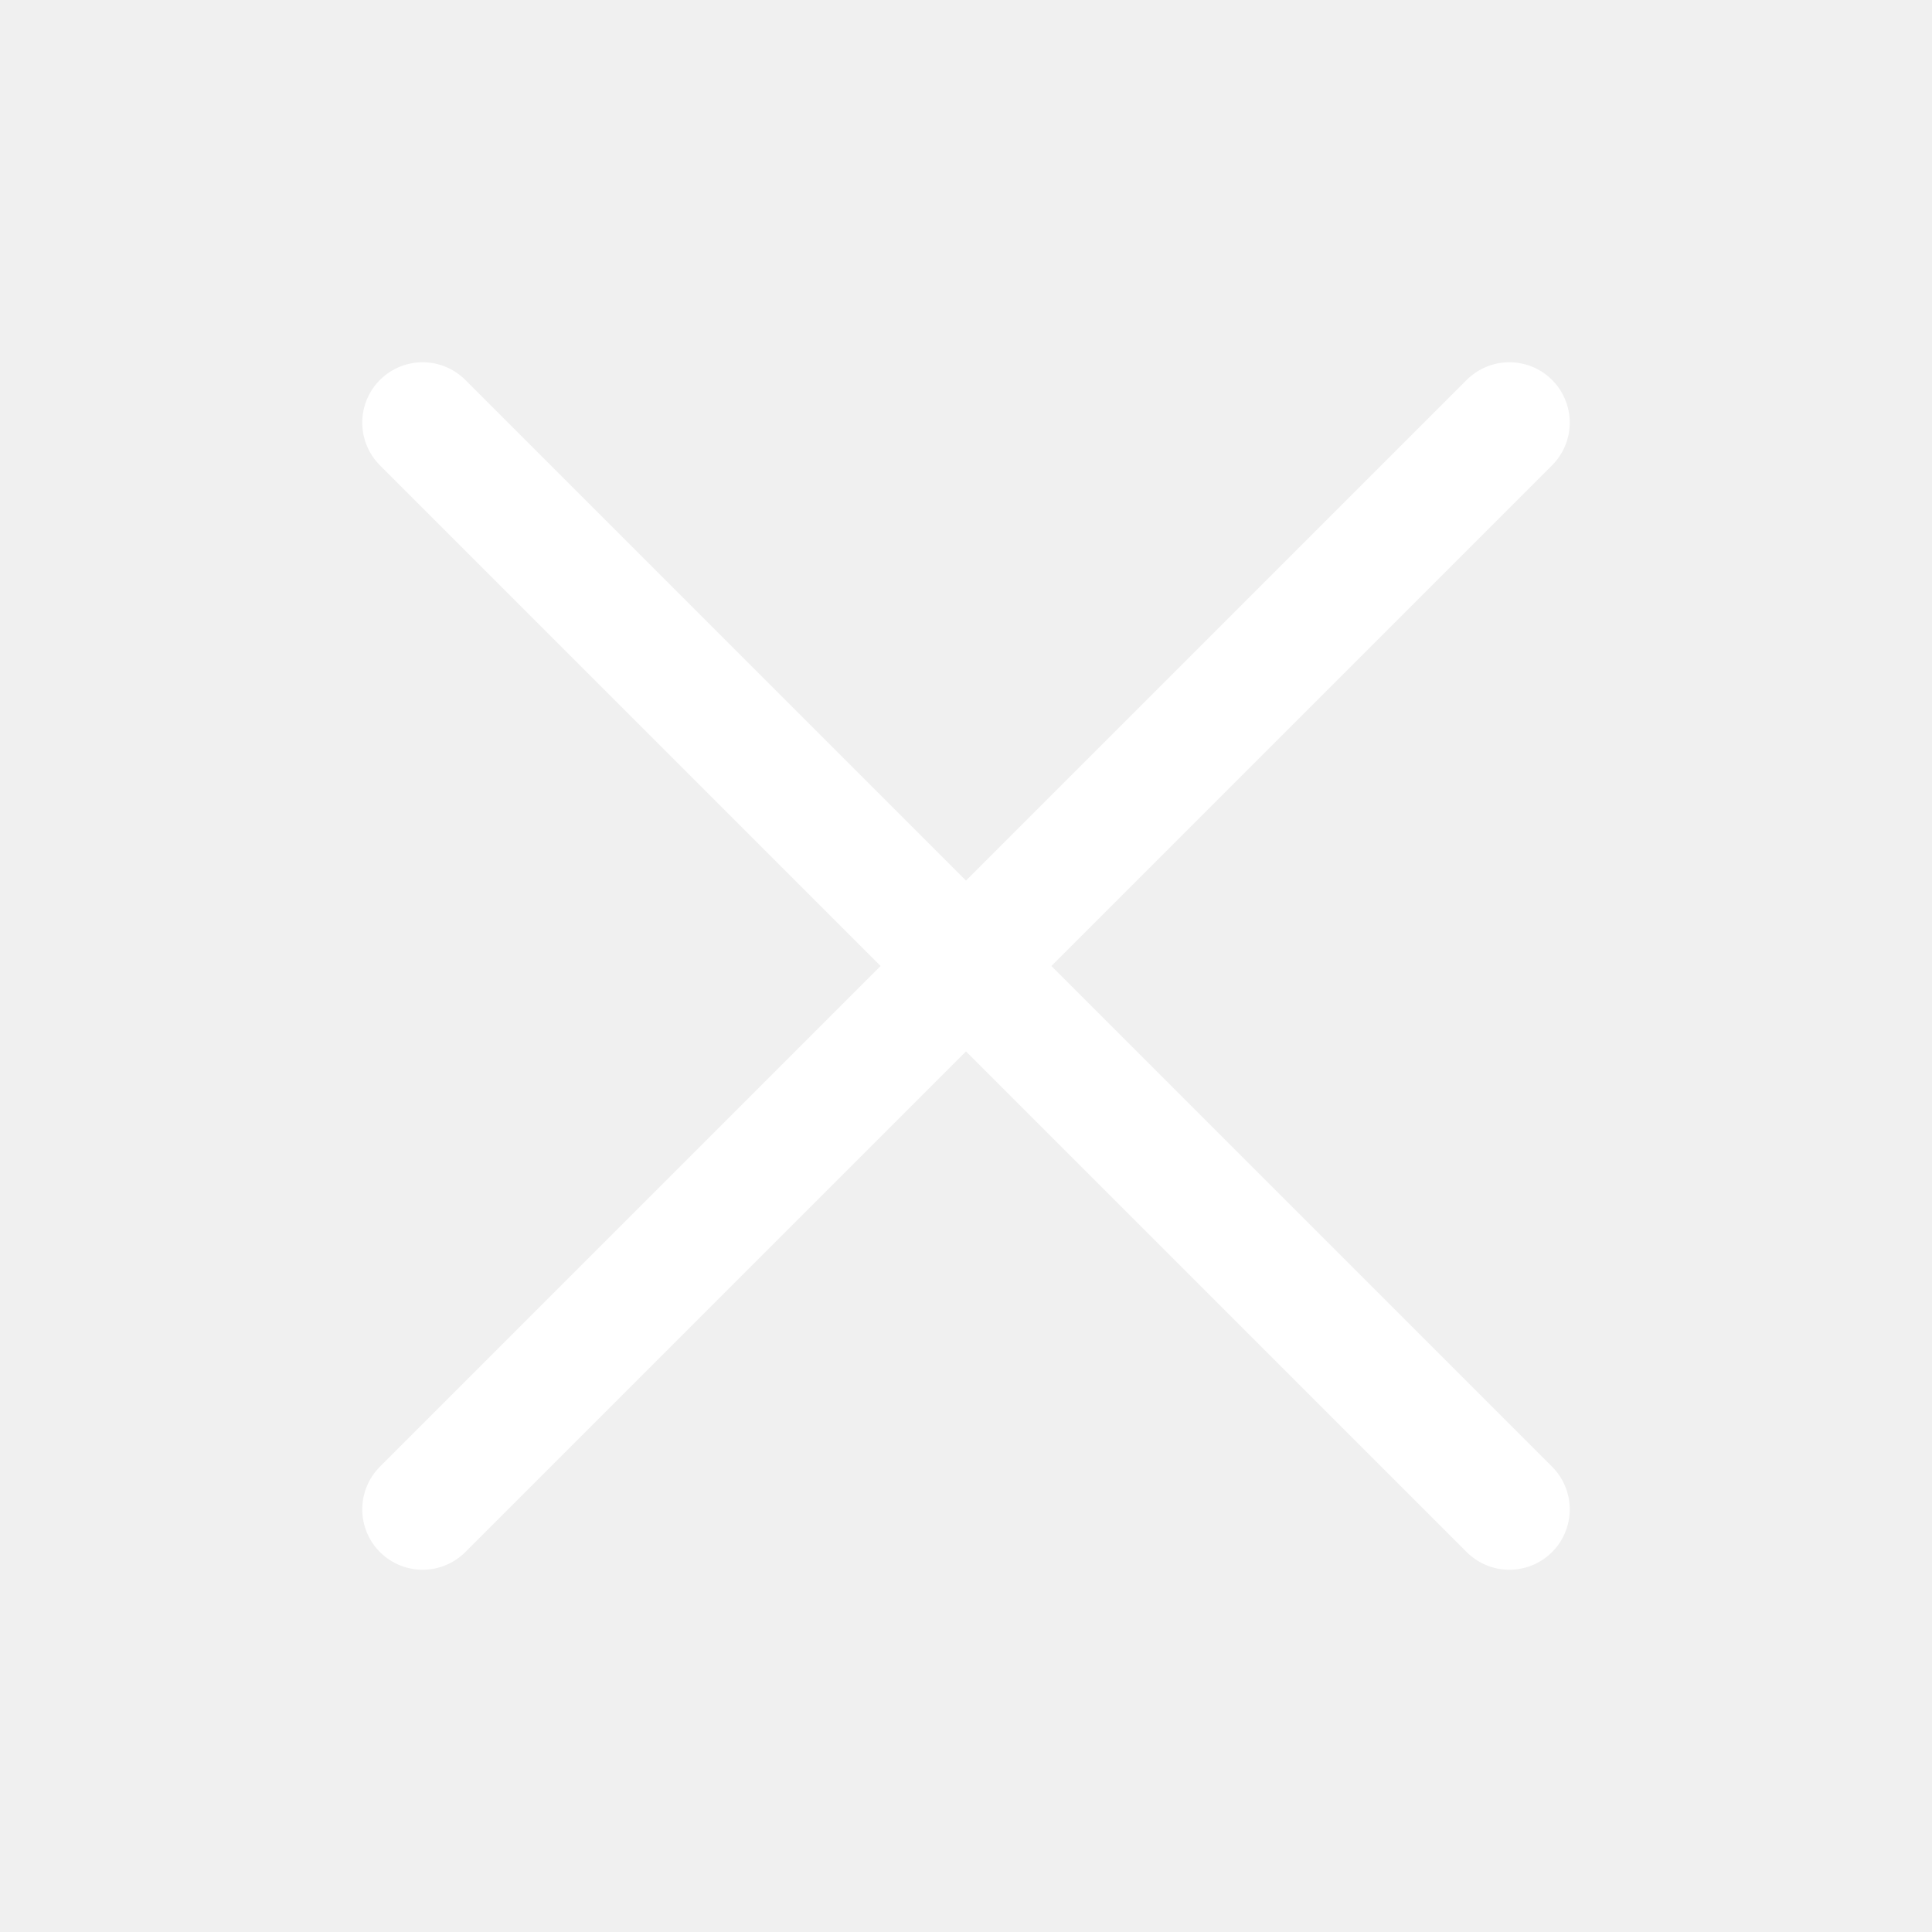
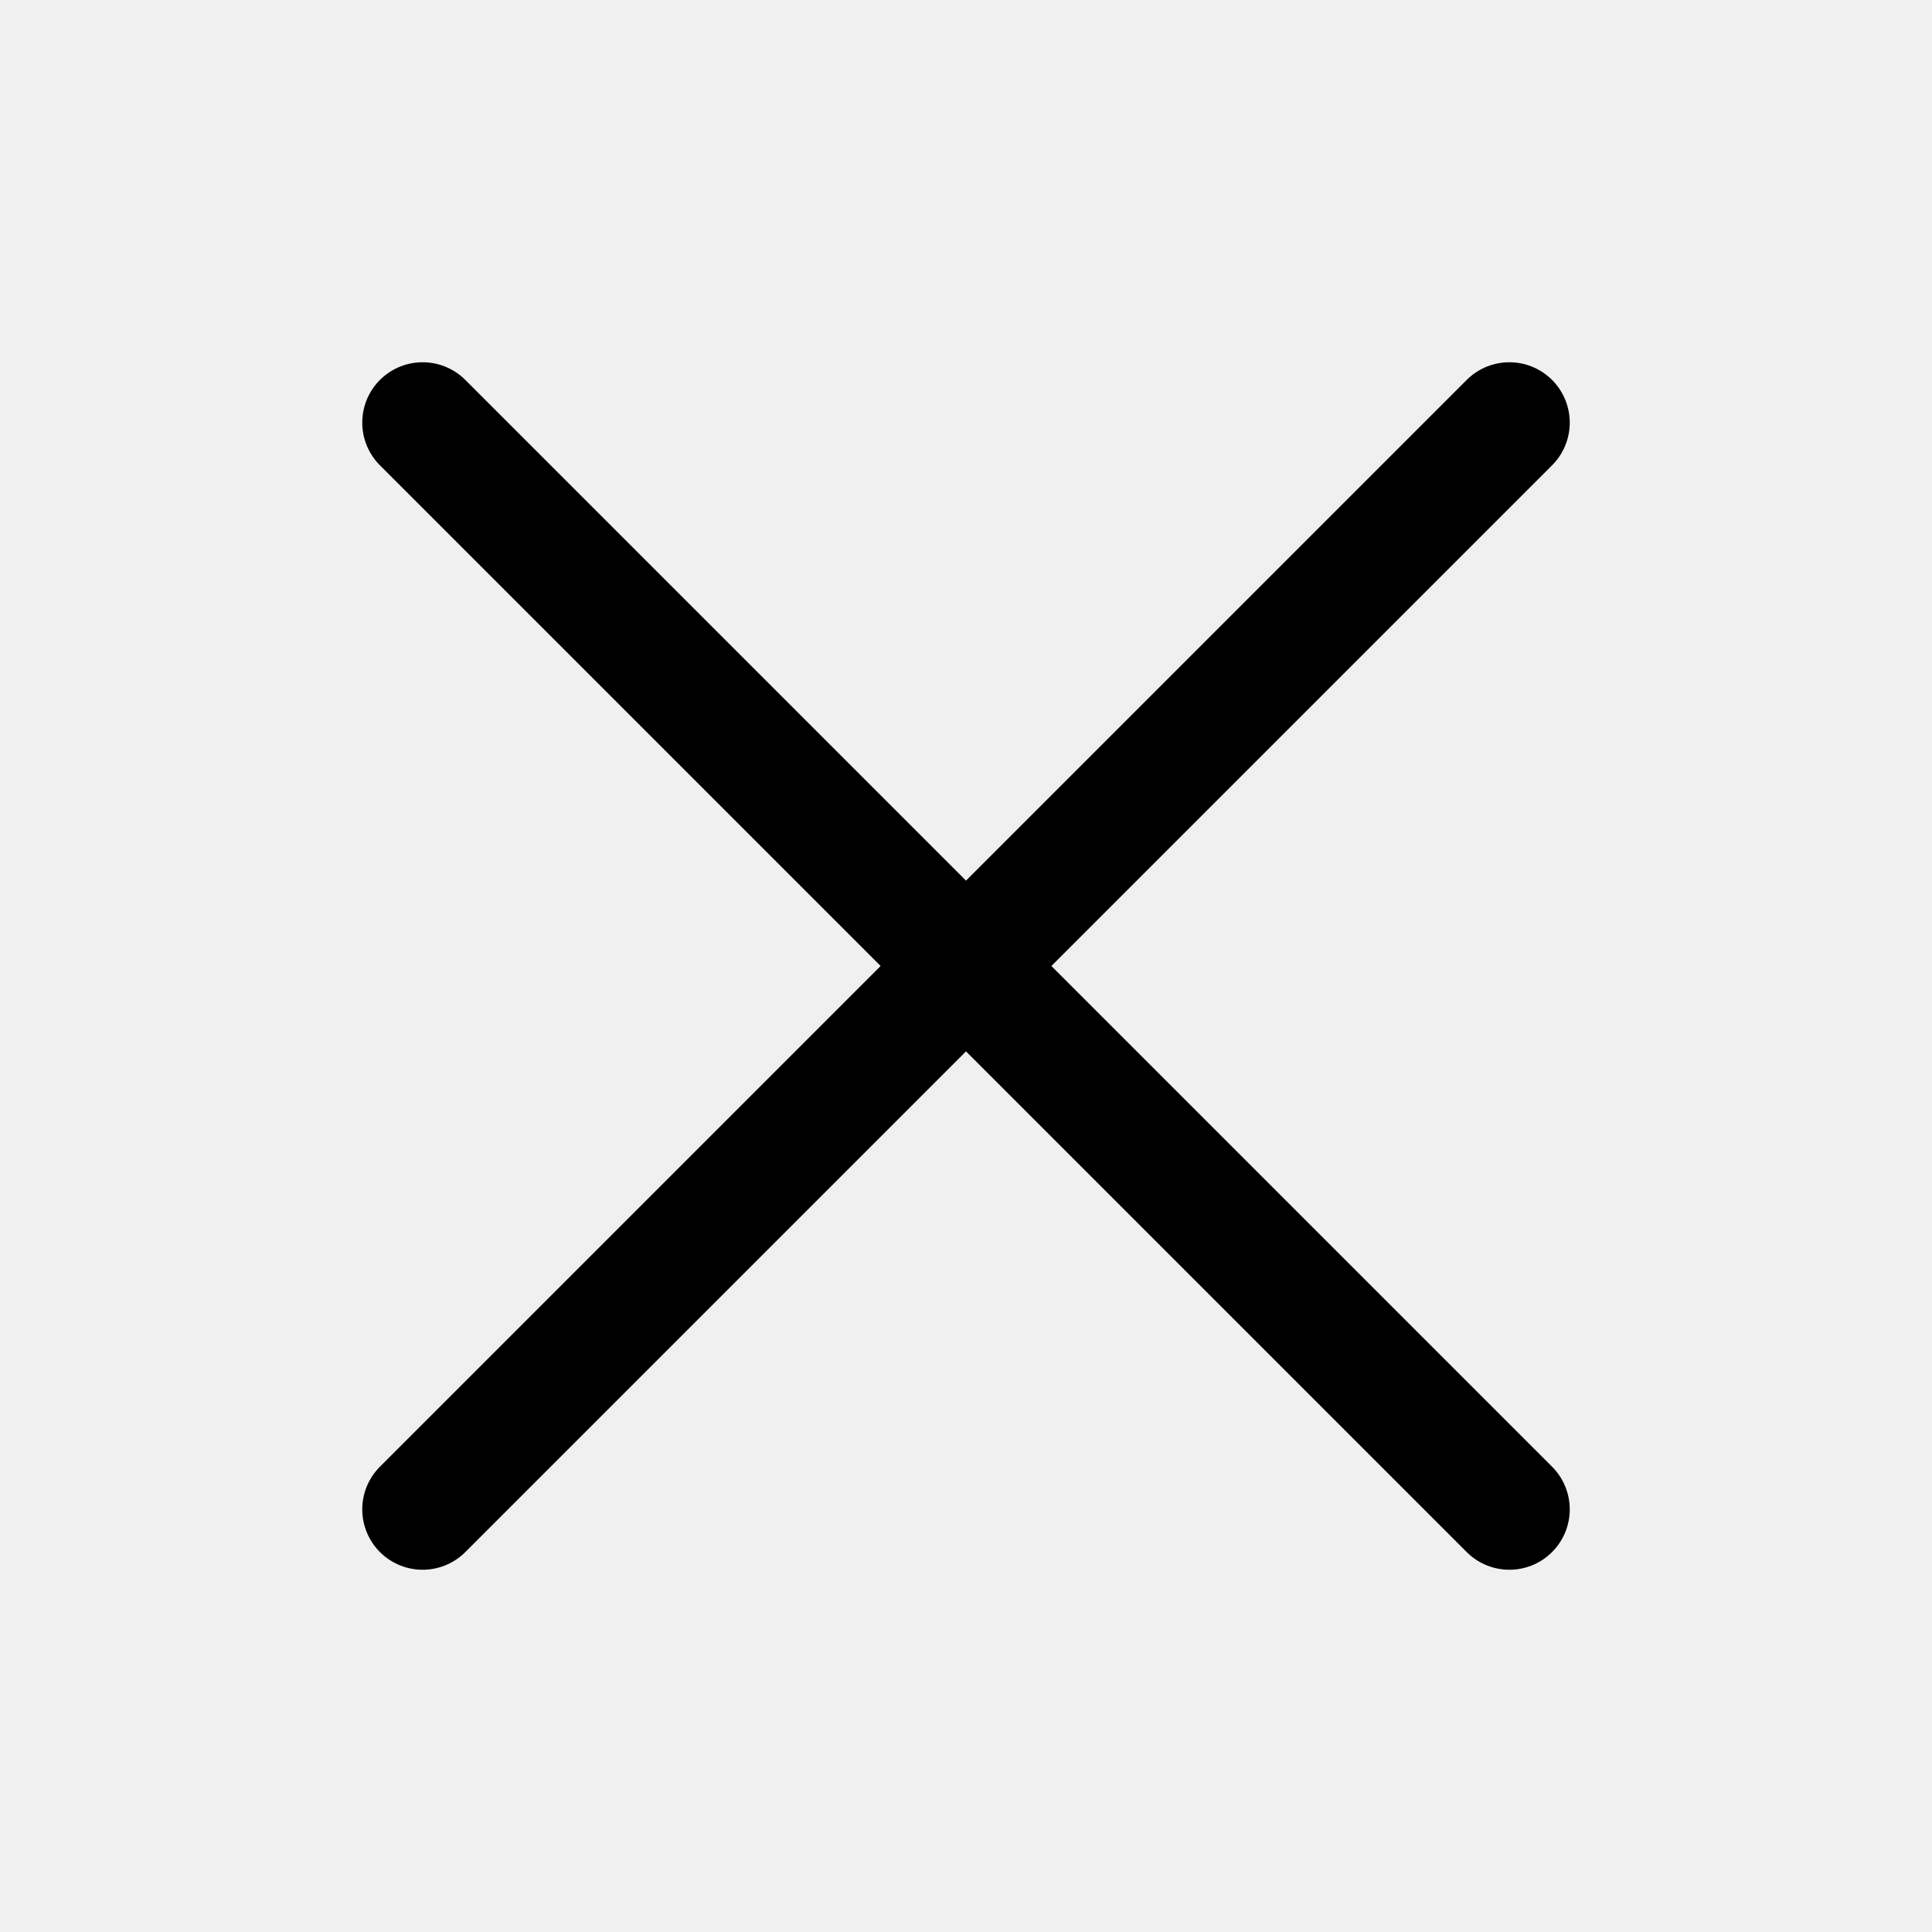
<svg xmlns="http://www.w3.org/2000/svg" width="24" height="24" viewBox="0 0 24 24" fill="none">
-   <path d="M18.75 5.25L5.25 18.75" stroke="white" stroke-width="1.5" stroke-linecap="round" stroke-linejoin="round" />
-   <path d="M18.75 18.75L5.25 5.25" stroke="white" stroke-width="1.5" stroke-linecap="round" stroke-linejoin="round" />
+   <path d="M18.75 5.25L5.25 18.75" stroke="currentColor" stroke-width="1.5" stroke-linecap="round" stroke-linejoin="round" />
+   <path d="M18.75 18.75L5.25 5.25" stroke="currentColor" stroke-width="1.5" stroke-linecap="round" stroke-linejoin="round" />
</svg>
